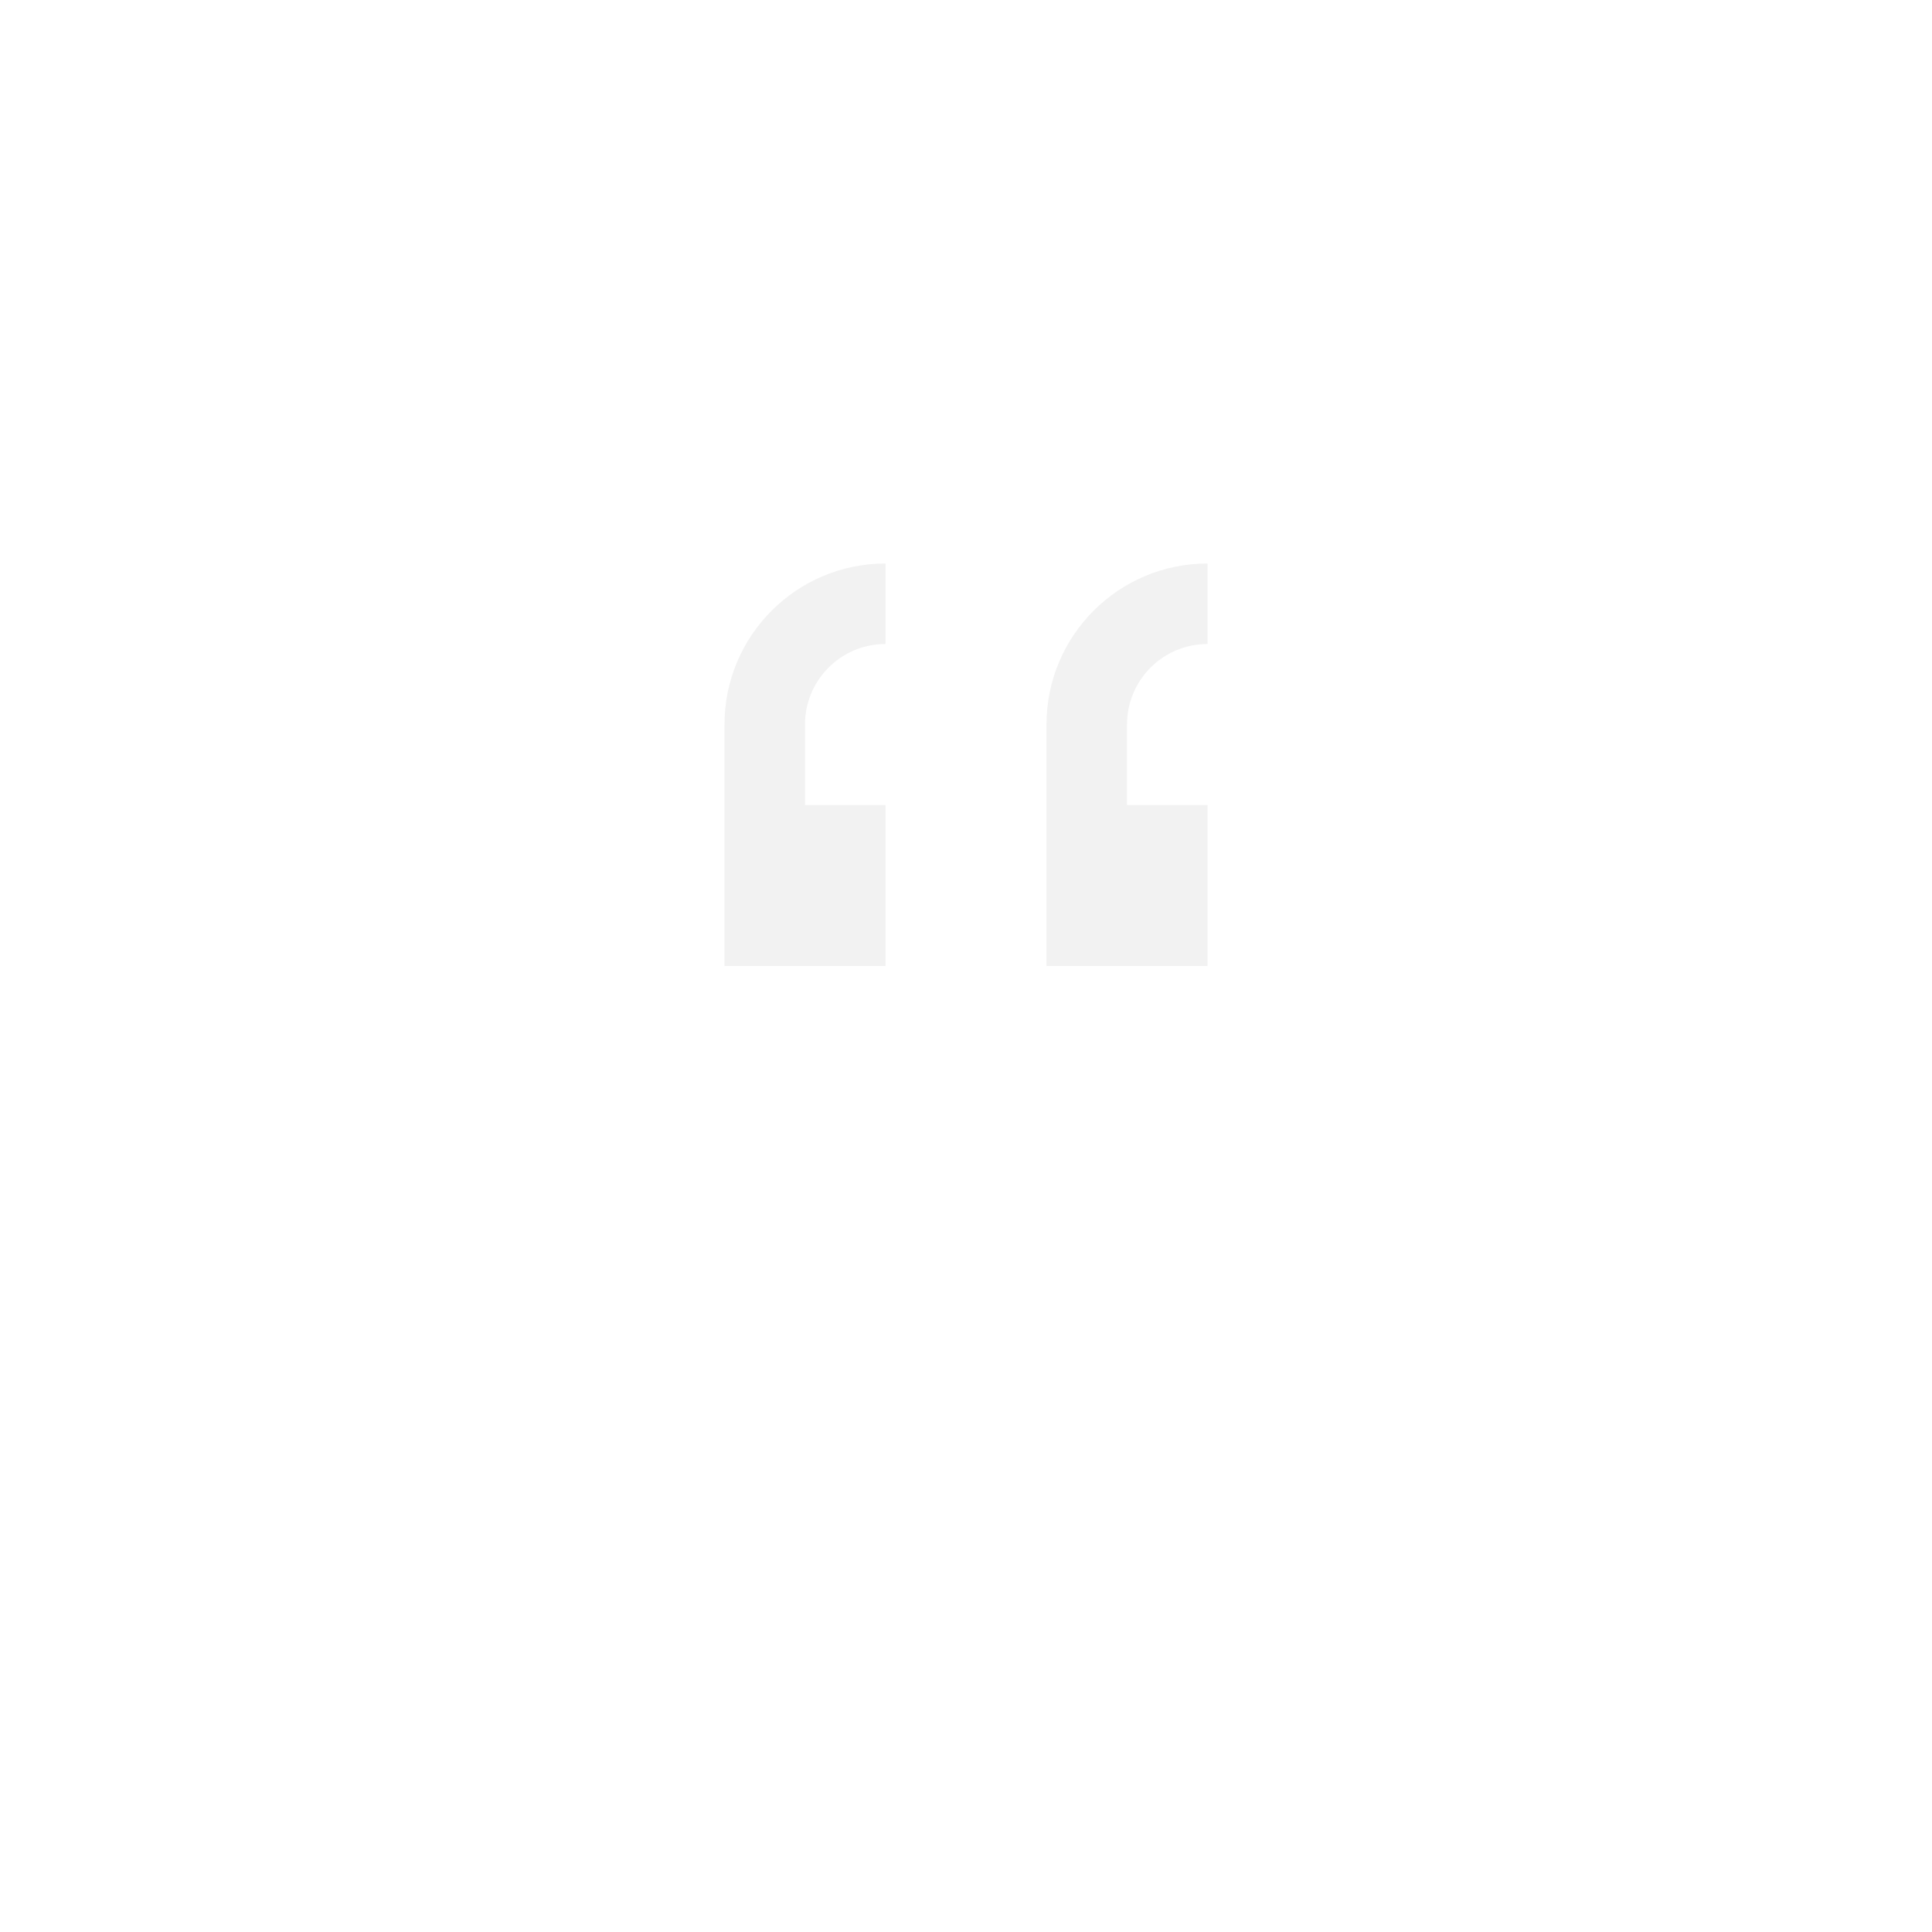
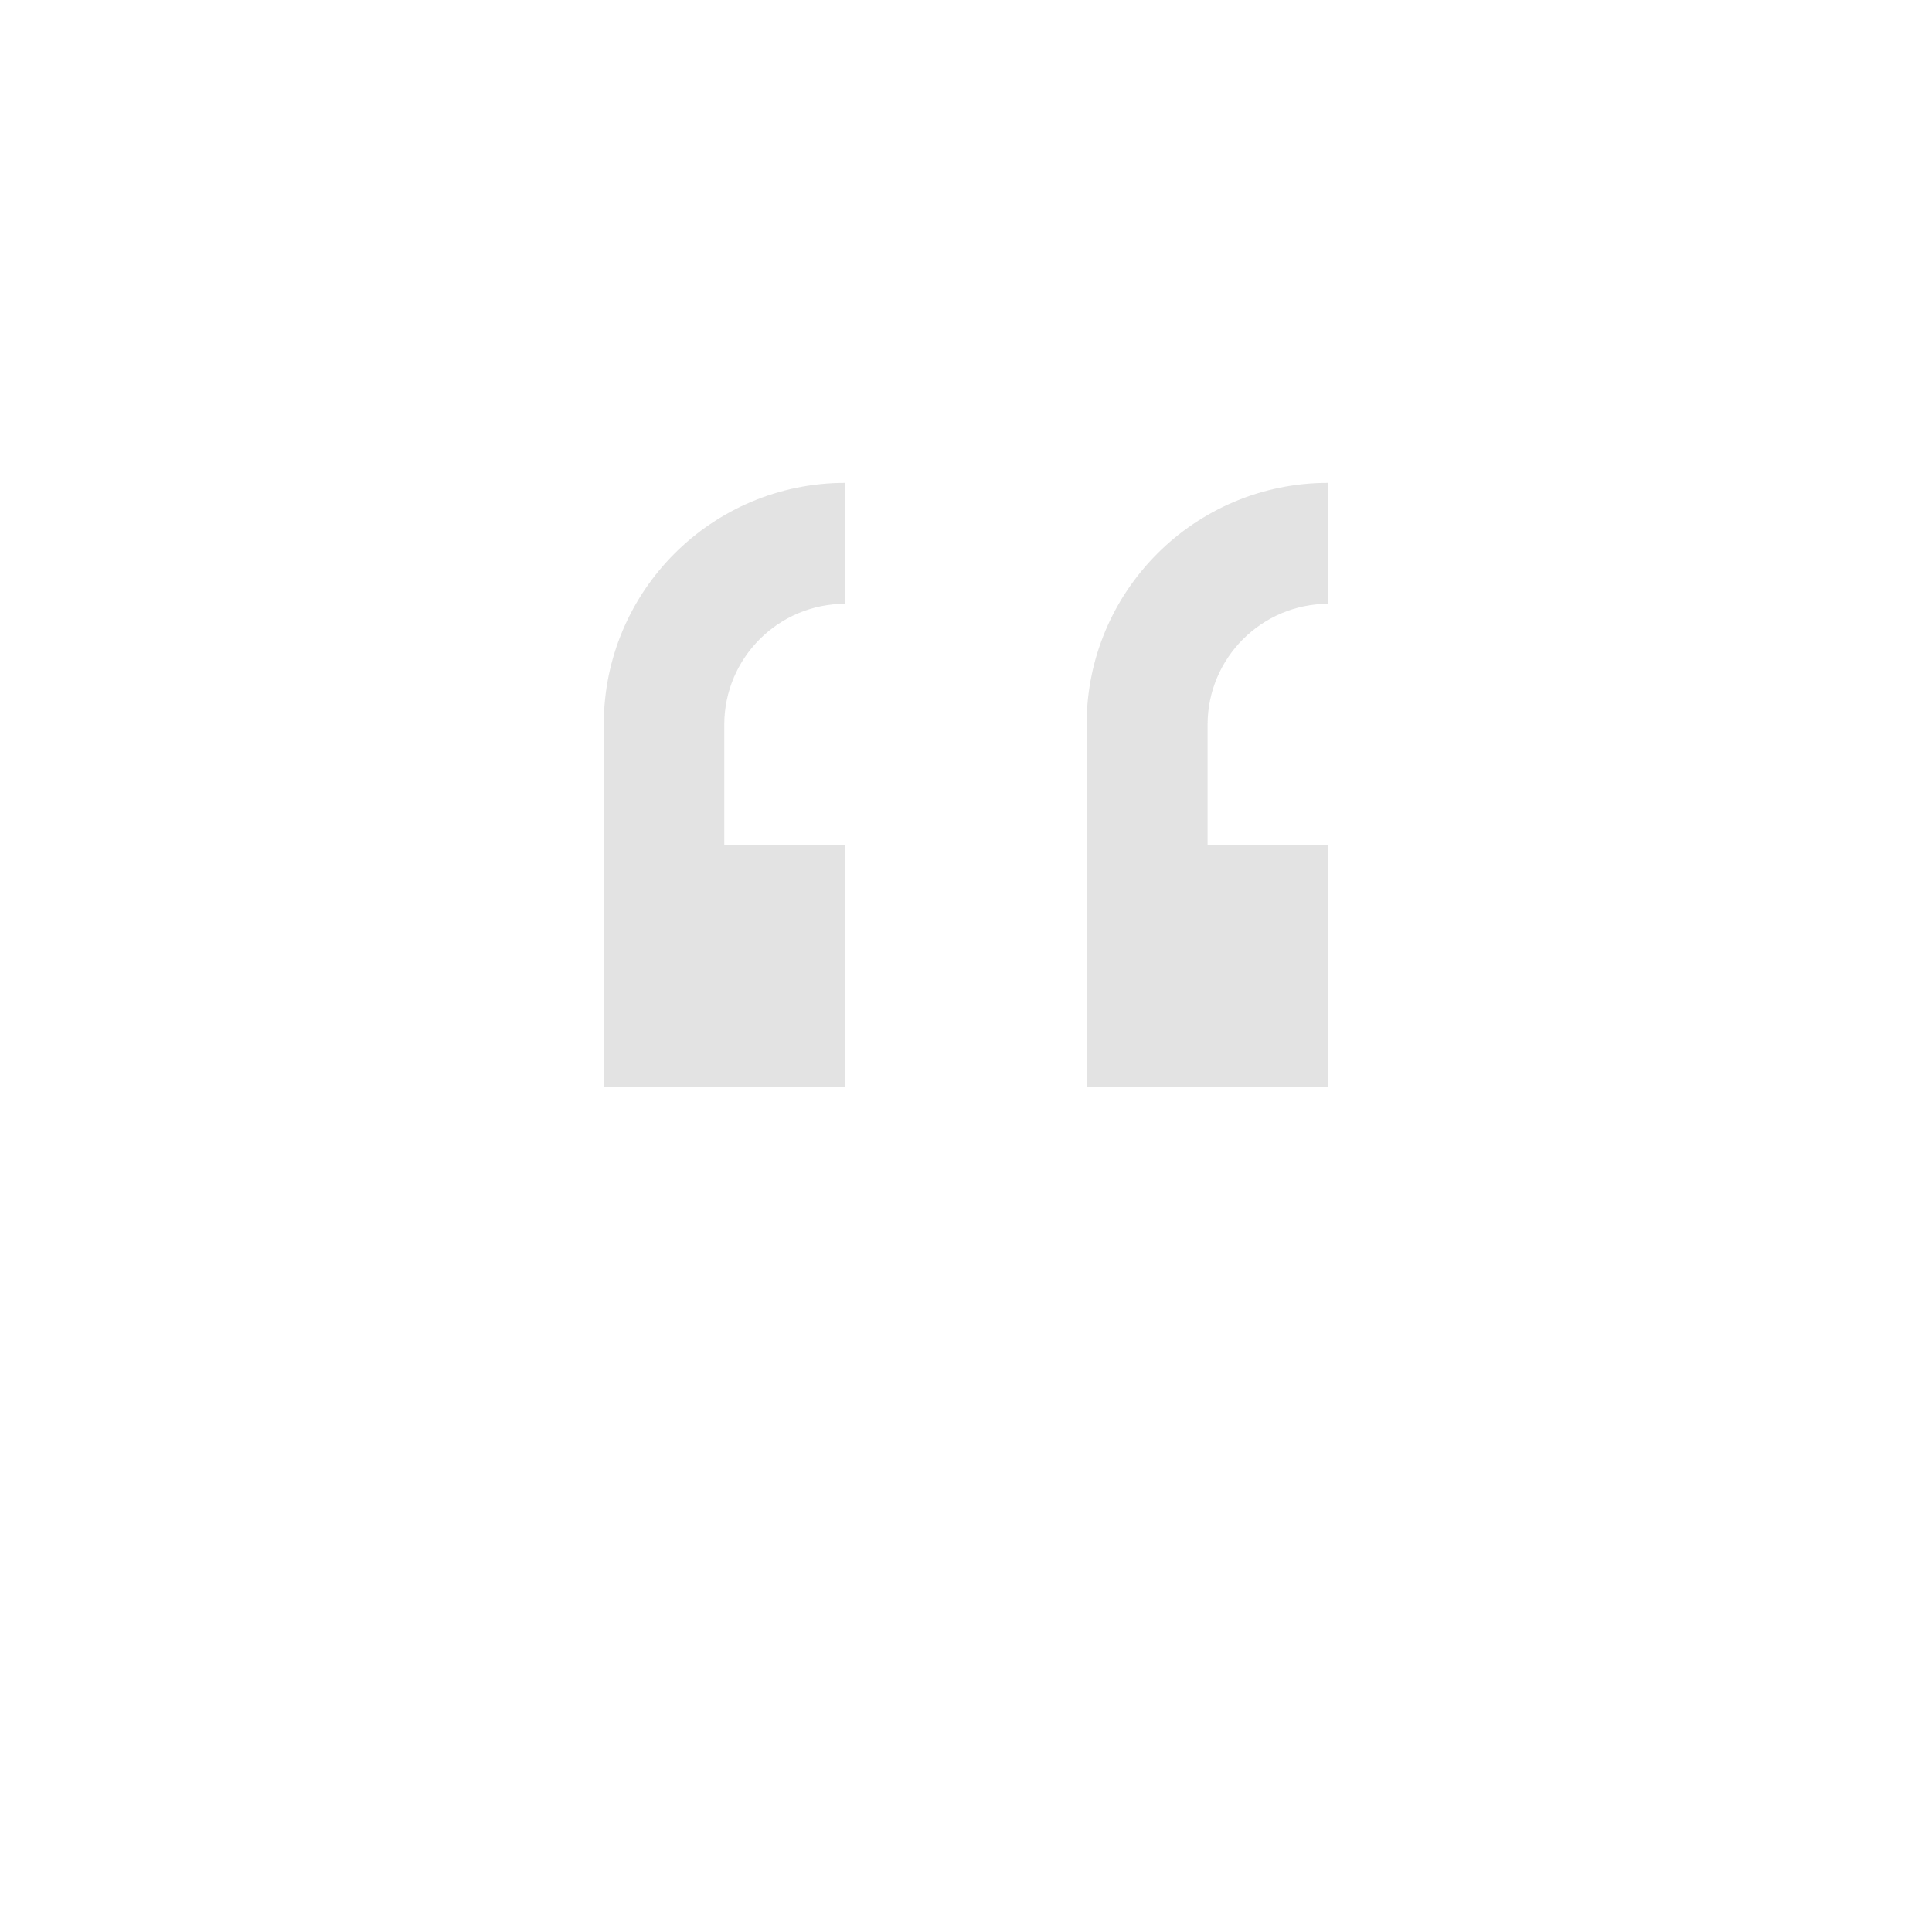
- <svg xmlns="http://www.w3.org/2000/svg" viewBox="0 0 24 24">
-   <defs id="defs3051">
-     <style type="text/css" id="current-color-scheme">
-       .ColorScheme-Text {
-         color:#f2f2f2;
-       }
-       </style>
-   </defs>
-   <path style="fill:currentColor;fill-opacity:1;stroke:none" d="M 11 7 A 2 2 0 0 0 9 9 L 9 10 L 9 12 L 11 12 L 11 10 L 10 10 L 10 9 A 1 1 0 0 1 11 8 L 11 7 z M 15 7 A 2 2 0 0 0 13 9 L 13 10 L 13 12 L 15 12 L 15 10 L 14 10 L 14 9 A 1 1 0 0 1 15 8 L 15 7 z " class="ColorScheme-Text" />
+ <svg xmlns="http://www.w3.org/2000/svg" width="24" height="24" viewBox="0 0 6.35 6.35" version="1.1" id="main">
+   <defs id="ol-defs" />
+   <g id="g820" transform="scale(1.5)" style="stroke-width:0.667">
+     <path id="rect811" d="M 4.4595339e-8,4.4595335e-8 H 4.233 V 4.233 H 4.4595339e-8 Z" style="fill:none;stroke-width:0.137" />
+     <path id="path4" class="ColorScheme-Text" d="M 1.852,1.058 A 0.529,0.529 0 0 0 1.323,1.587 V 1.852 2.381 H 1.852 V 1.852 H 1.587 V 1.587 A 0.265,0.265 0 0 1 1.852,1.323 Z m 1.058,0 A 0.529,0.529 0 0 0 2.381,1.587 V 1.852 2.381 H 2.91 V 1.852 H 2.646 V 1.587 A 0.265,0.265 0 0 1 2.91,1.323 Z" style="opacity:0.6;fill:#d0d0d0;fill-opacity:1;stroke:none;stroke-width:0.176" />
+   </g>
</svg>
